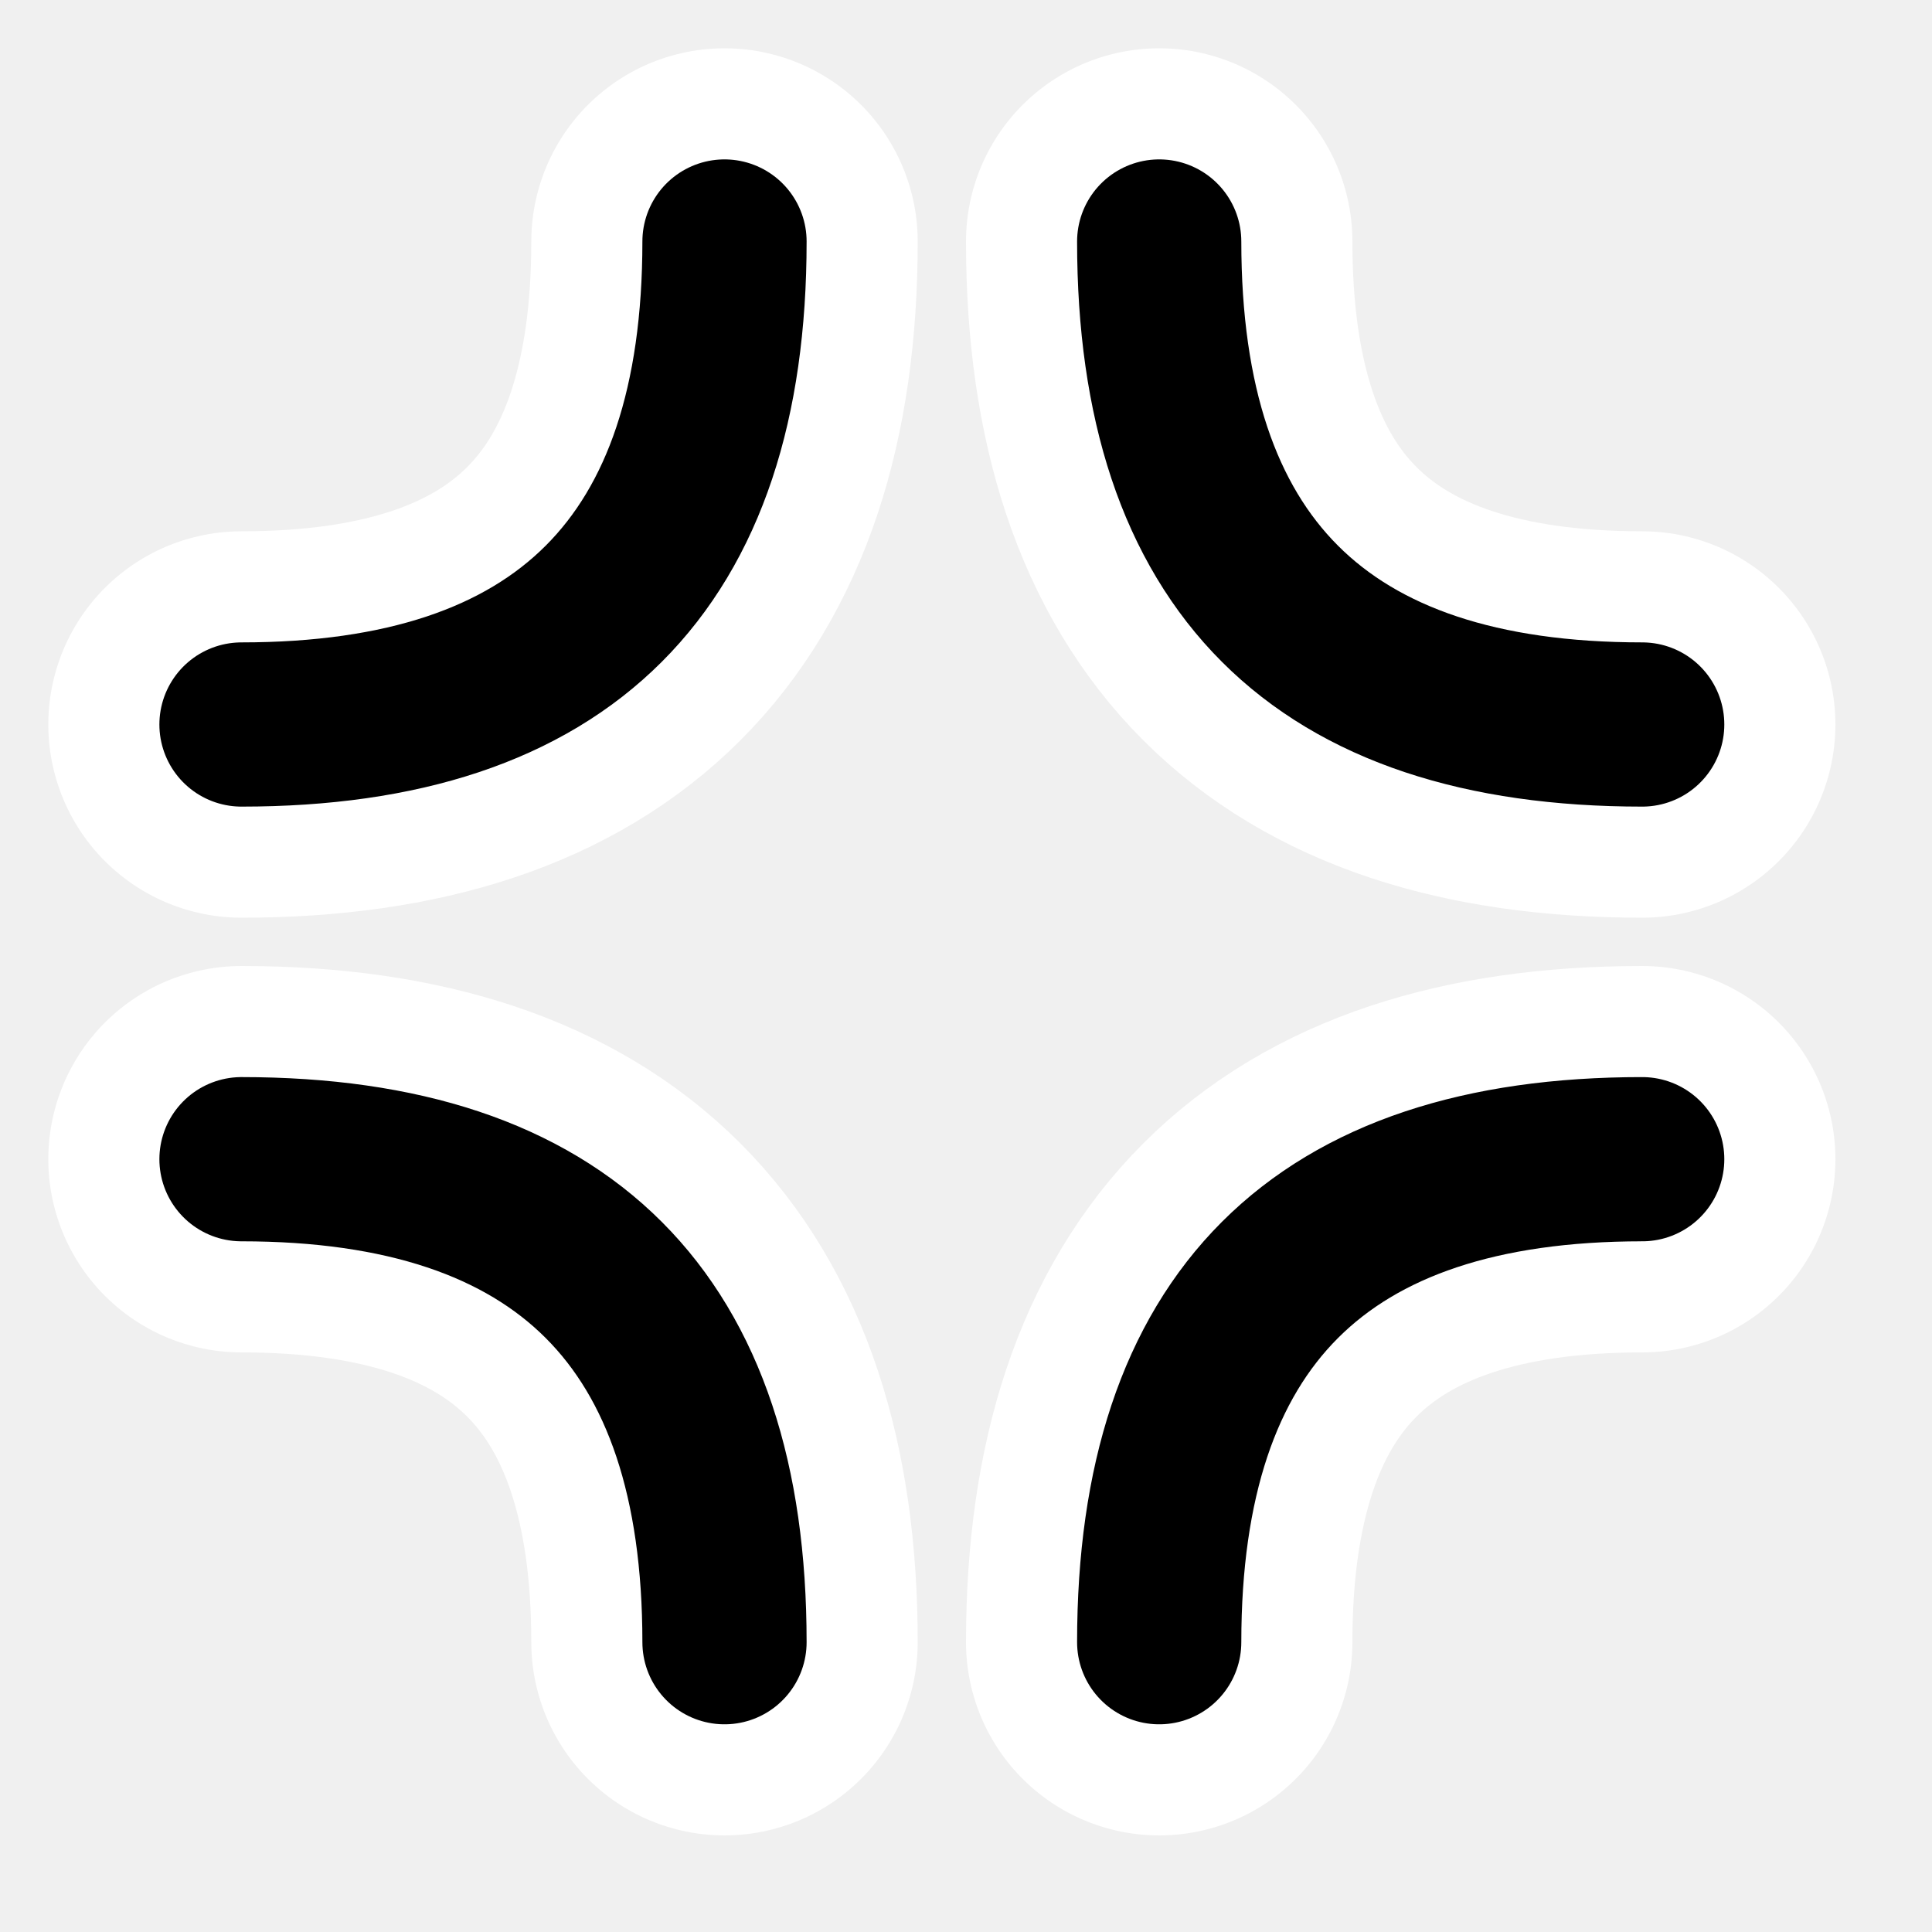
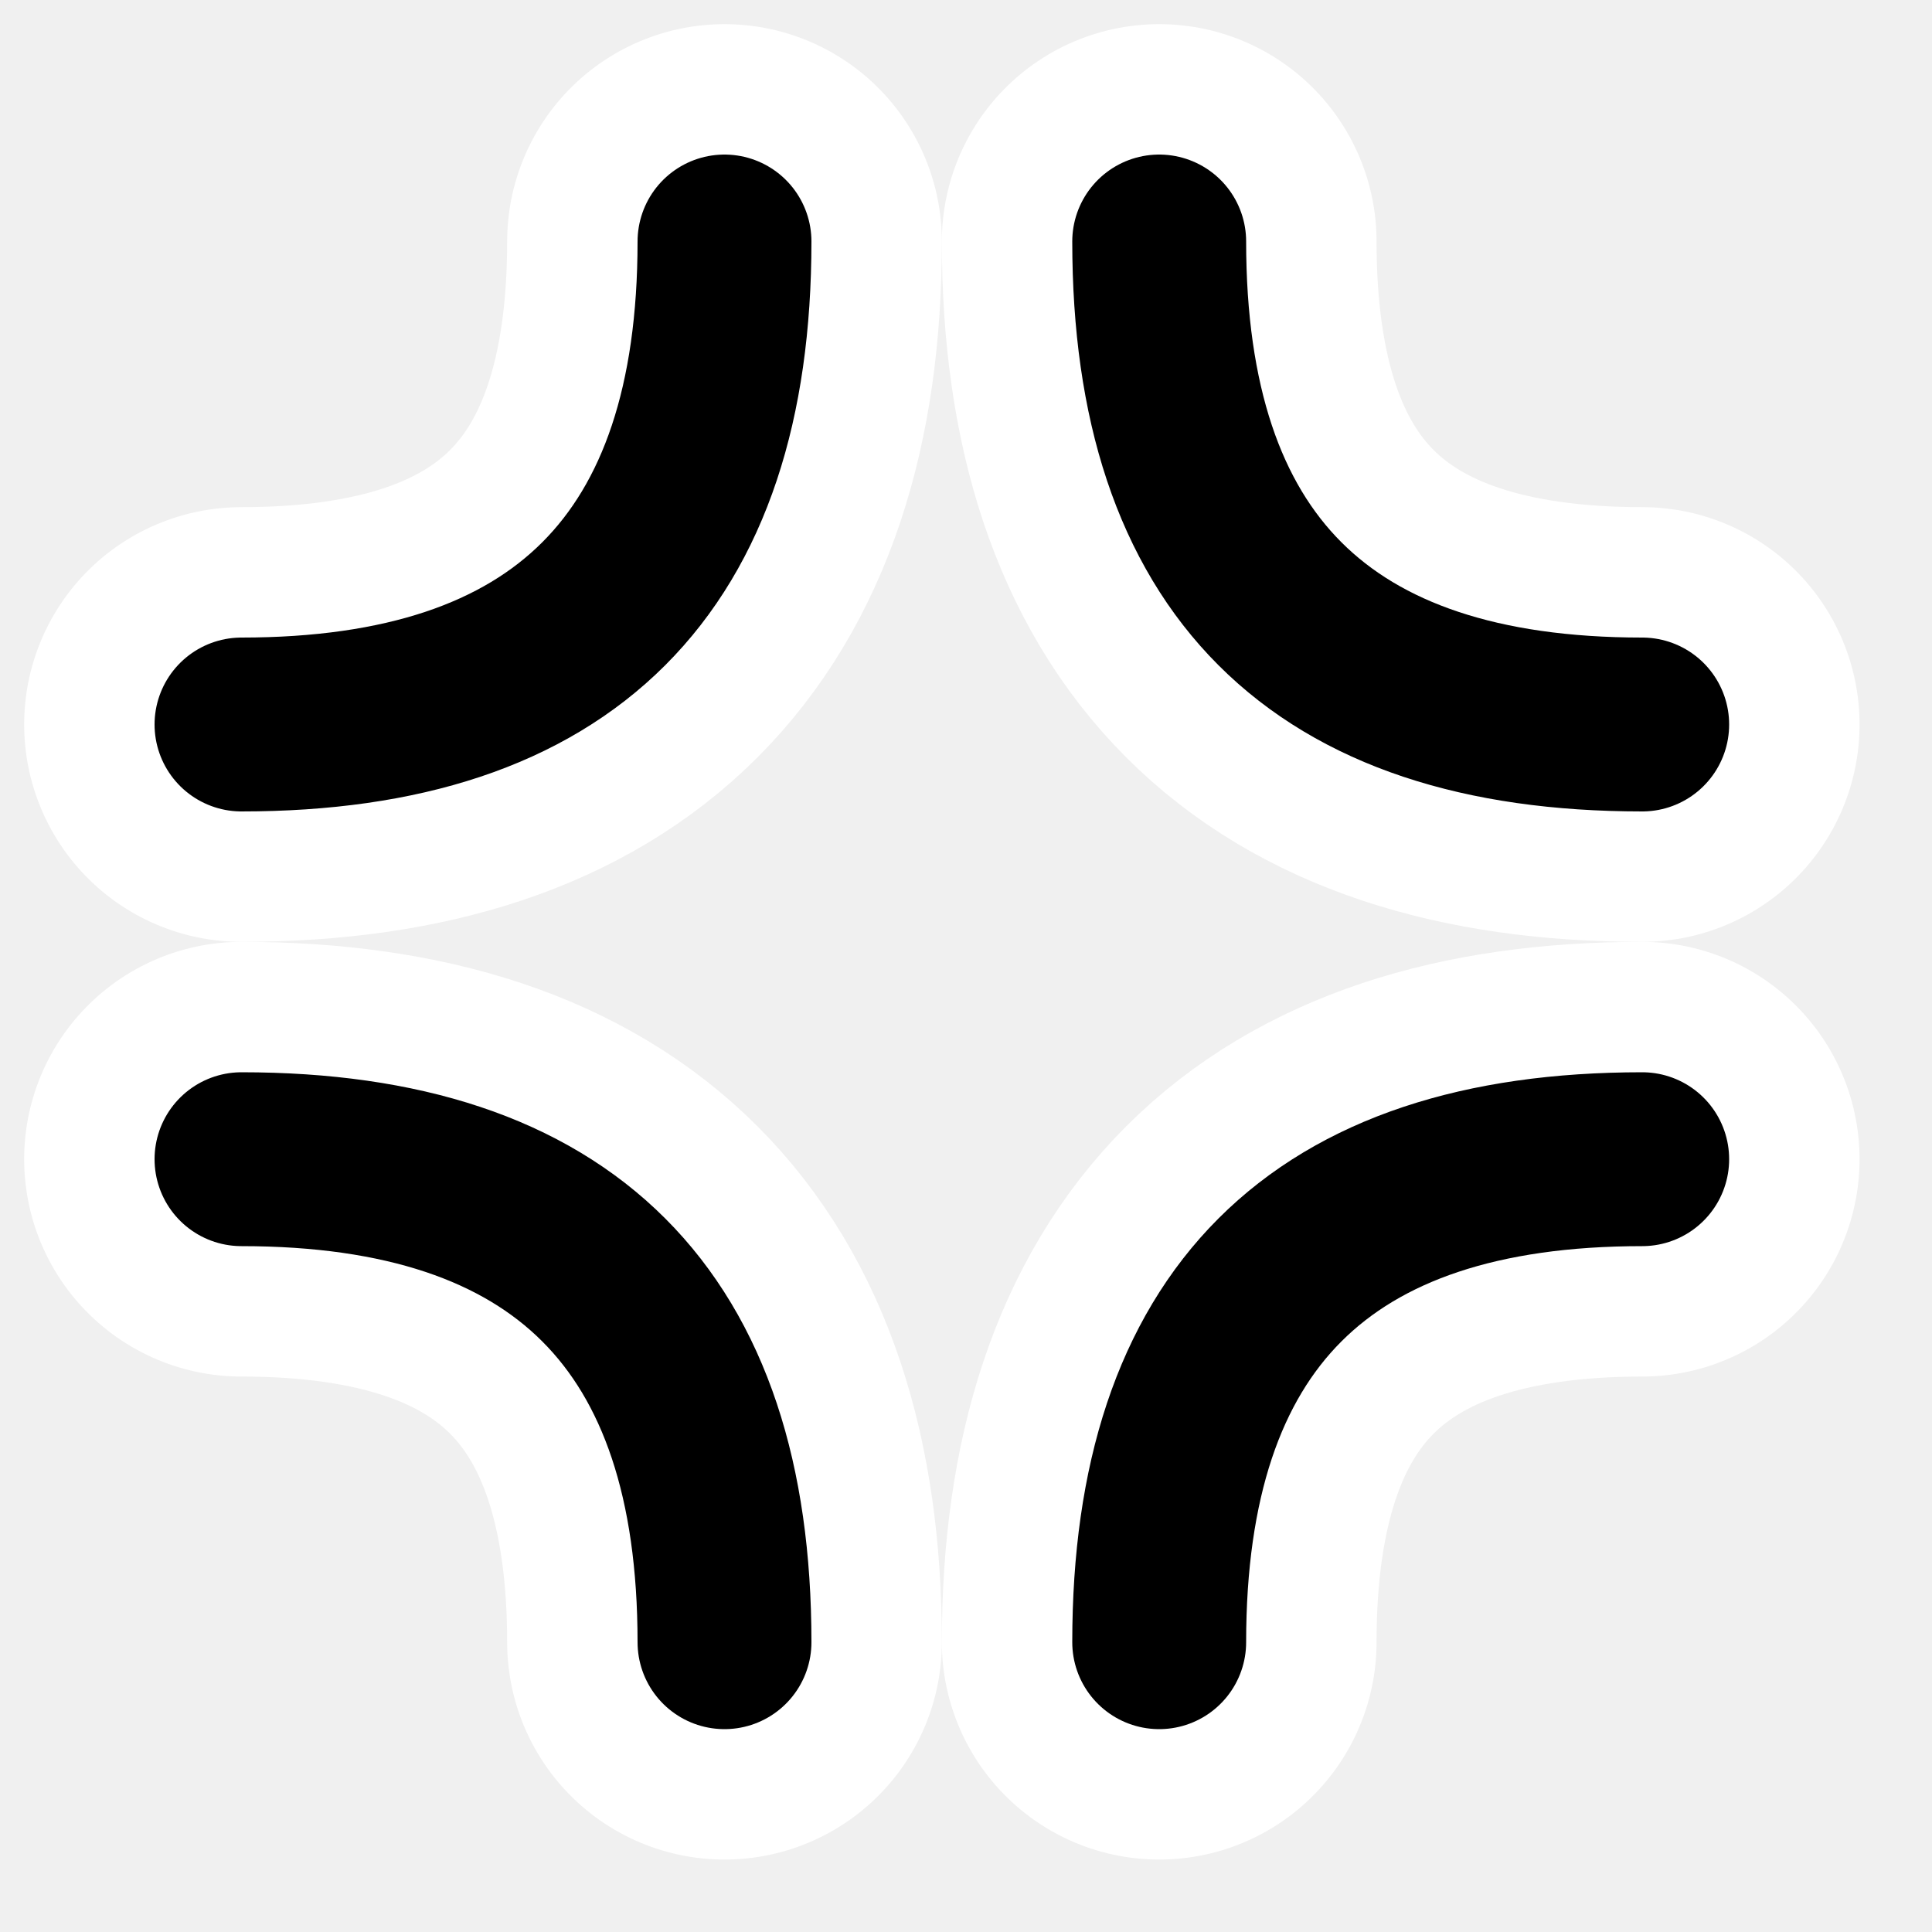
- <svg xmlns="http://www.w3.org/2000/svg" width="17" height="17" style="rotate: 30deg; transform-origin: center" viewBox="0 0 200 200">
+ <svg xmlns="http://www.w3.org/2000/svg" width="16" height="16" style="rotate: 30deg; transform-origin: center;" viewBox="0 0 200 200">
  <defs>
    <style>
         path {
            fill: none;
            stroke: black;
-             stroke-width: 17px;
+             stroke-width: 18px;
            stroke-linecap: round;
         }

         .around path {
            stroke: #fff;
-             stroke-width: 40px;
+             stroke-width: 45px;
         }
      </style>
  </defs>
  <g class="around">
    <path d="m75,25 q 0 50, -50 50" />
    <path d="m25,120 q 50 0, 50 50" />
    <path d="m170,120 q -50 0, -50 50" />
    <path d="m170,75 q -50 0, -50 -50" />
  </g>
  <path d="m75,25 q 0 50, -50 50" />
  <path d="m25,120 q 50 0, 50 50" />
  <path d="m170,120 q -50 0, -50 50" />
  <path d="m170,75 q -50 0, -50 -50" />
</svg>
